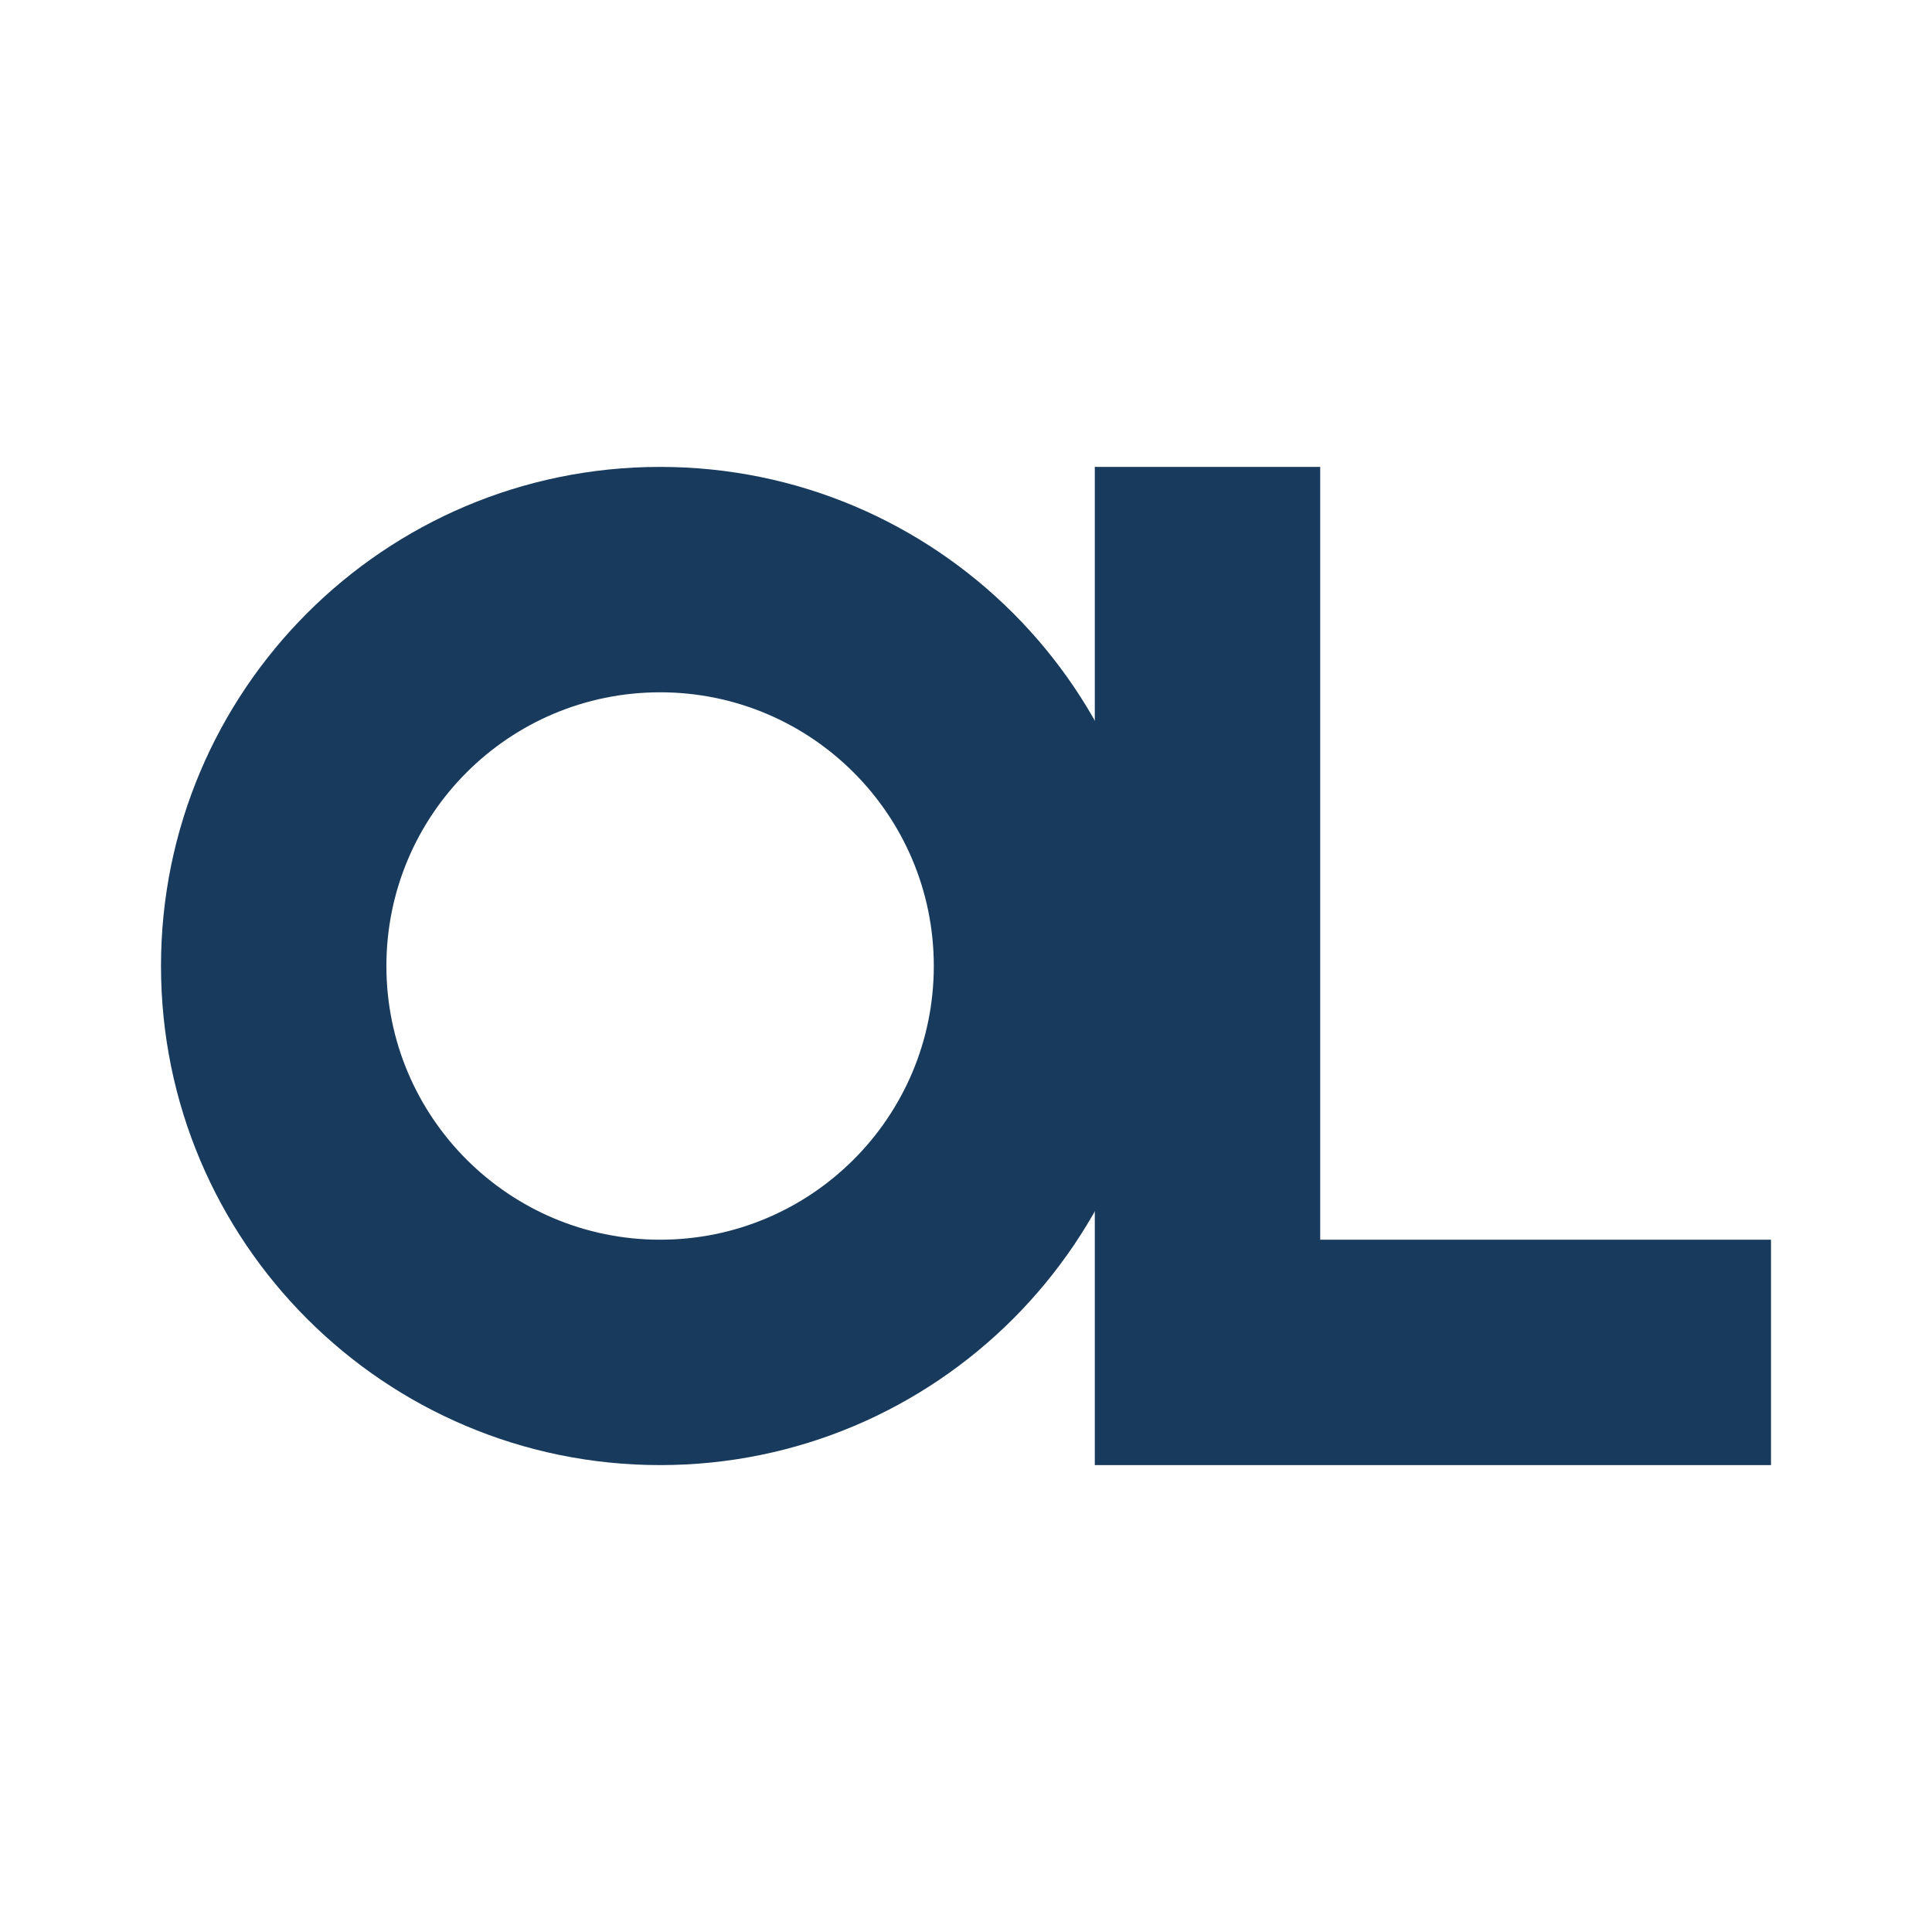
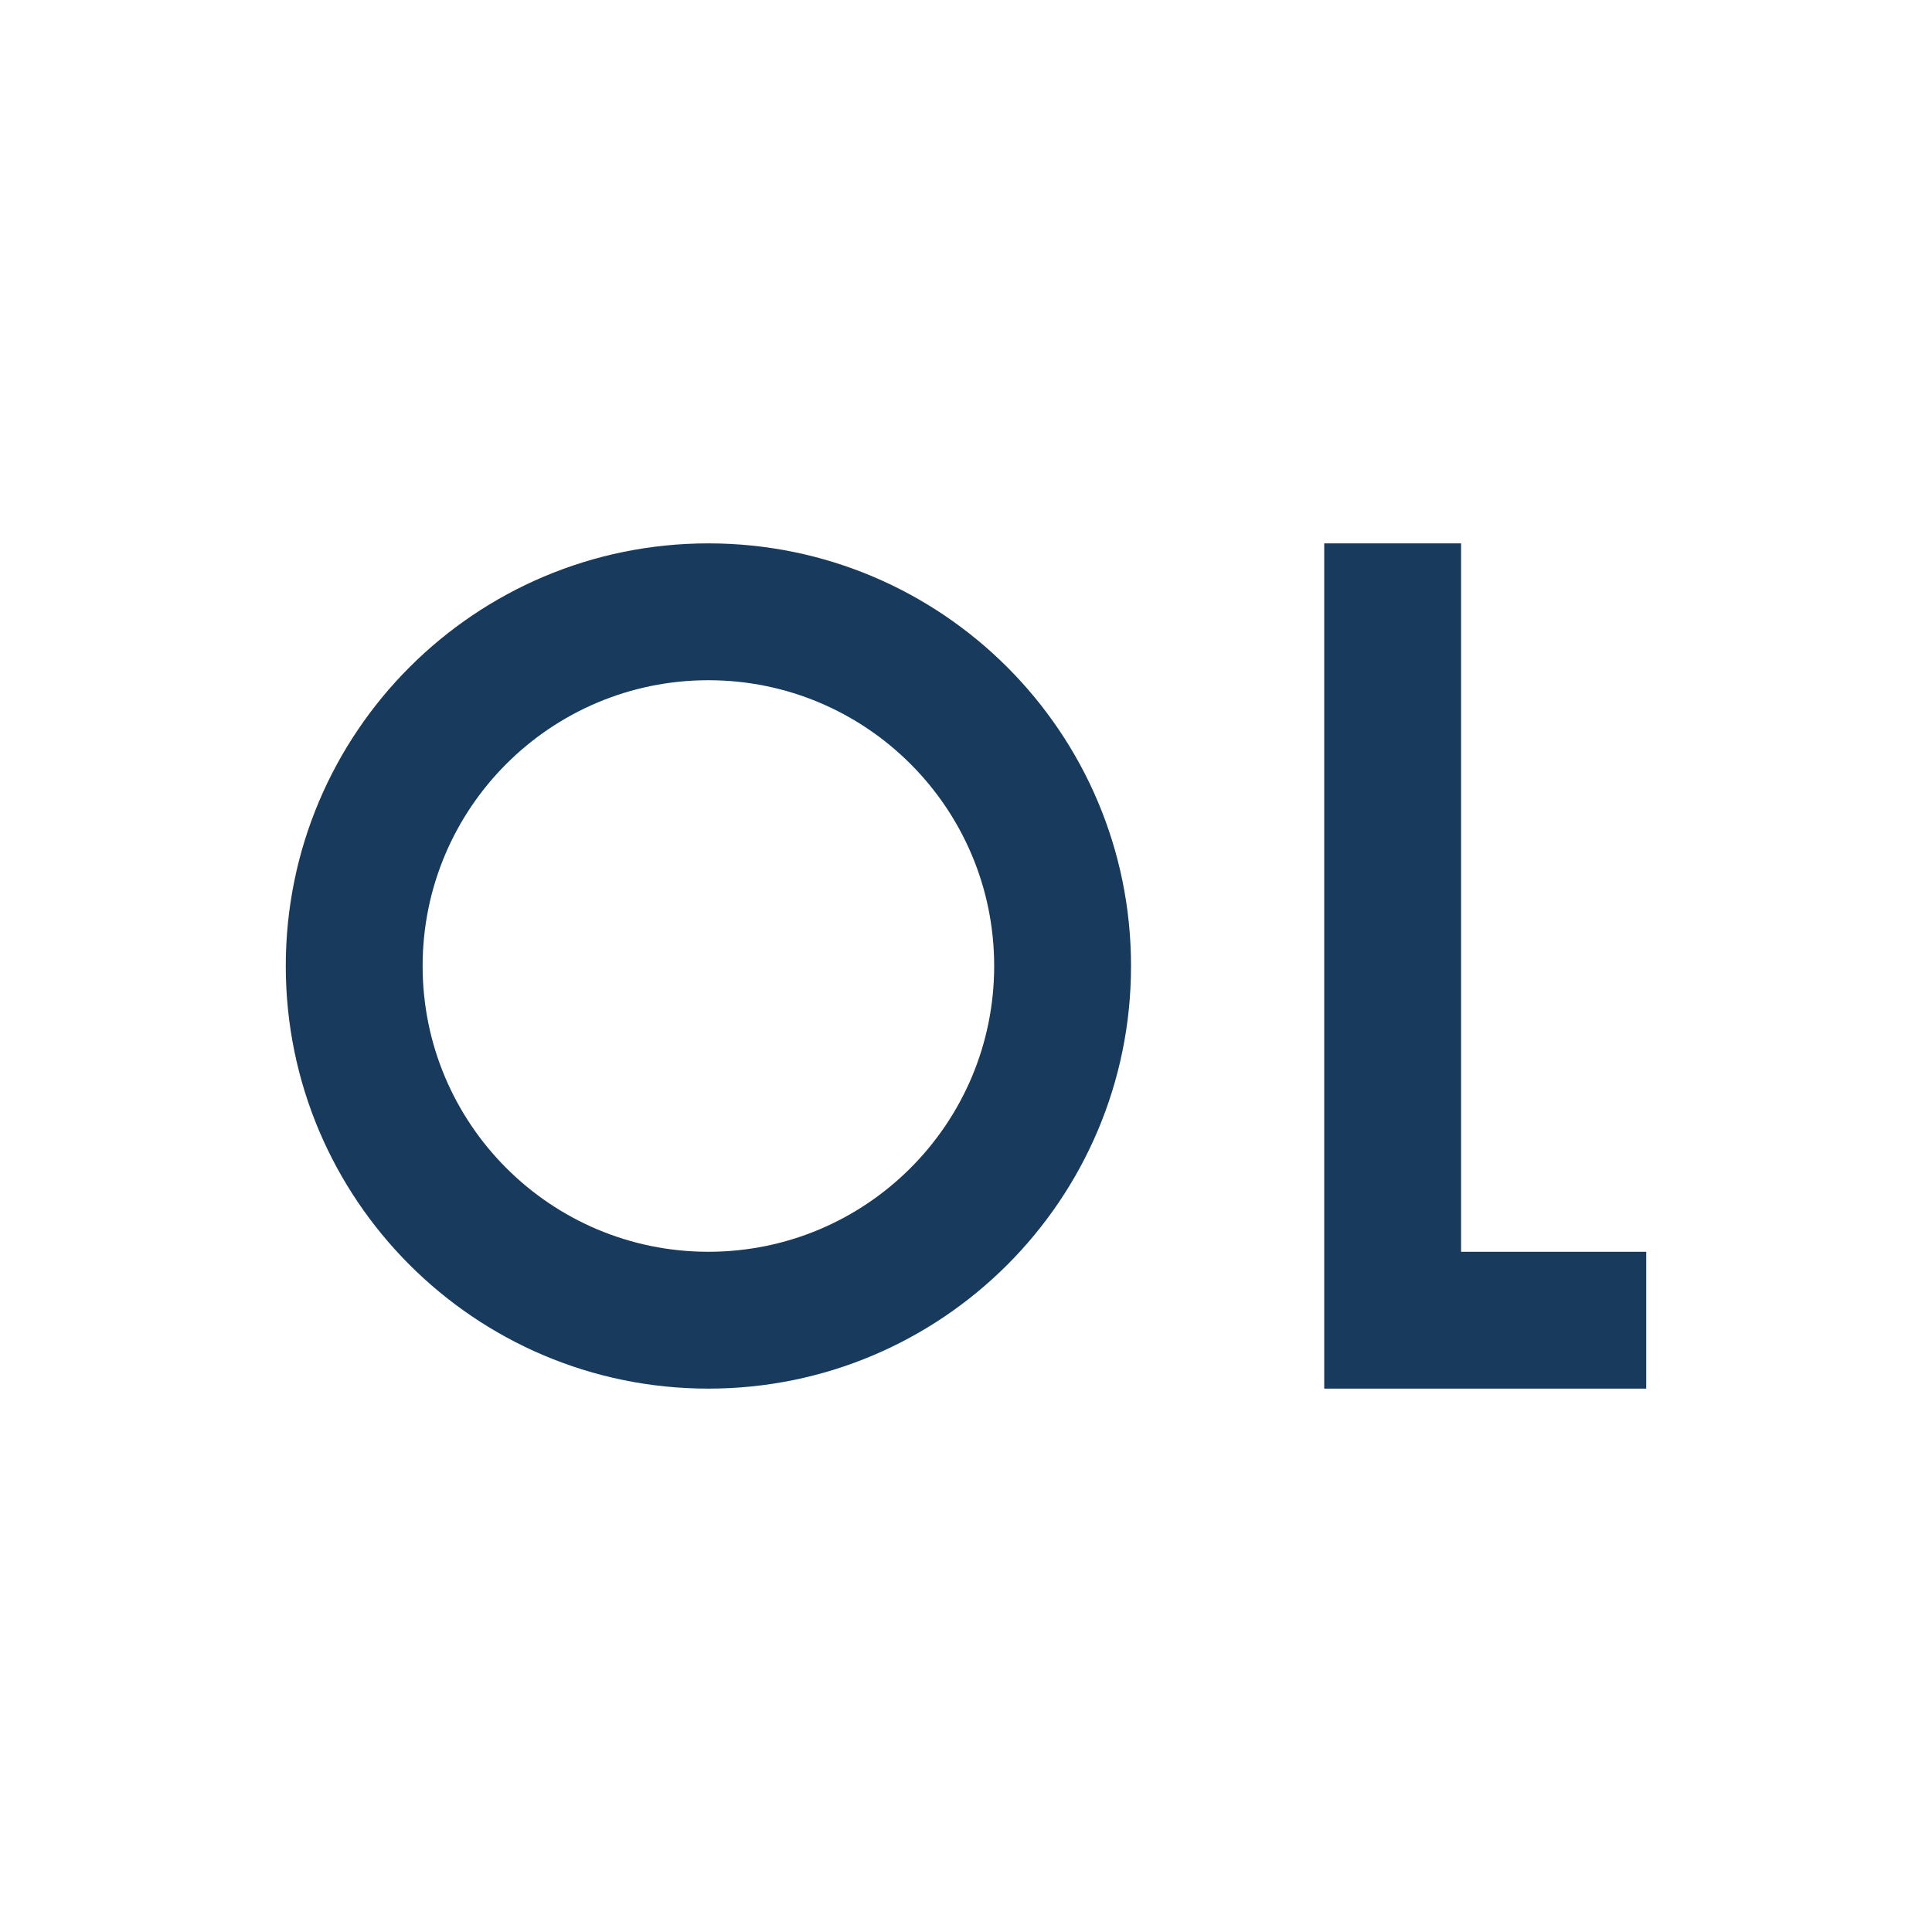
<svg xmlns="http://www.w3.org/2000/svg" viewBox="0 0 120 120">
-   <path fill="#183A5C" fill-rule="evenodd" d="M41 29a31 31 0 1 0 0 62a31 31 0 1 0 0-62zM41 43a17 17 0 1 1 0 34a17 17 0 1 1 0-34z" />
-   <path fill="#183A5C" d="M68 29h14v48h28v14H68z" />
+   <path fill="#183A5C" fill-rule="evenodd" d="M44 33.75a26.25 26.25 0 1 0 0 52.5a26.25 26.25 0 1 0 0-52.5zM44 42.25a17.75 17.75 0 1 1 0 35.5a17.75 17.75 0 1 1 0-35.5z" />
+   <path fill="#183A5C" d="M82.25 33.75h8.5v44h11.5v8.5h-20z" />
</svg>
